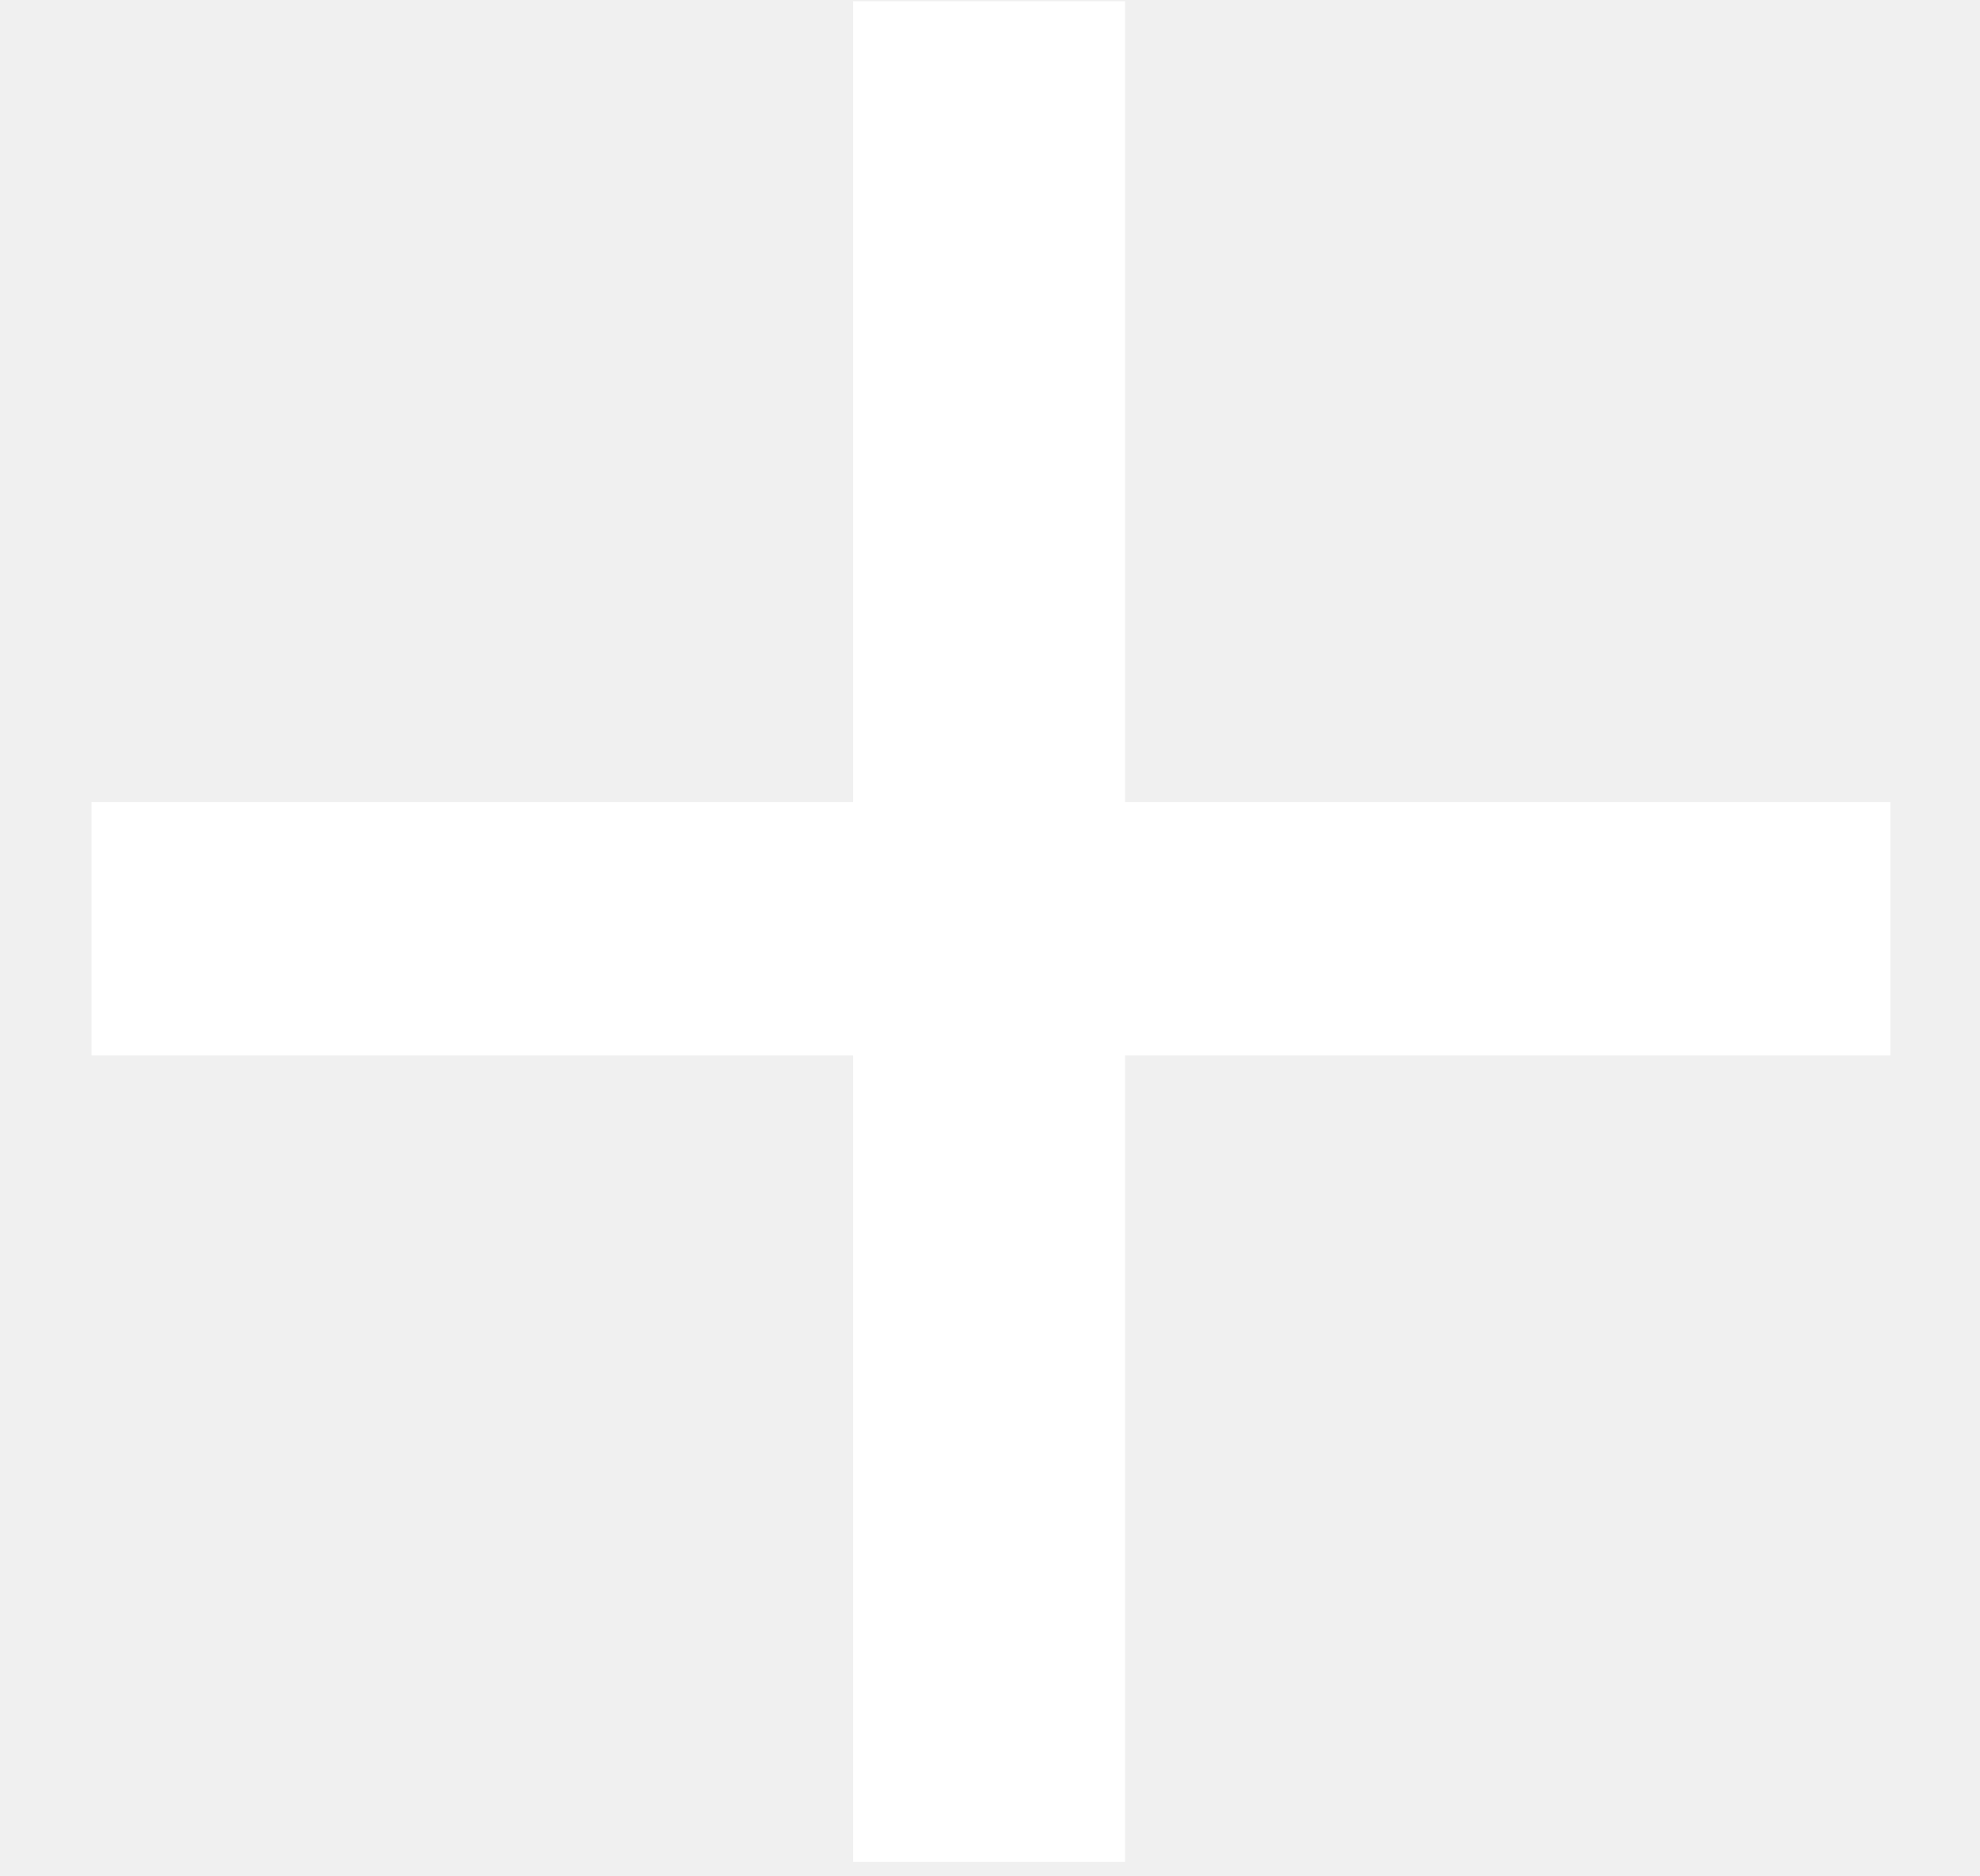
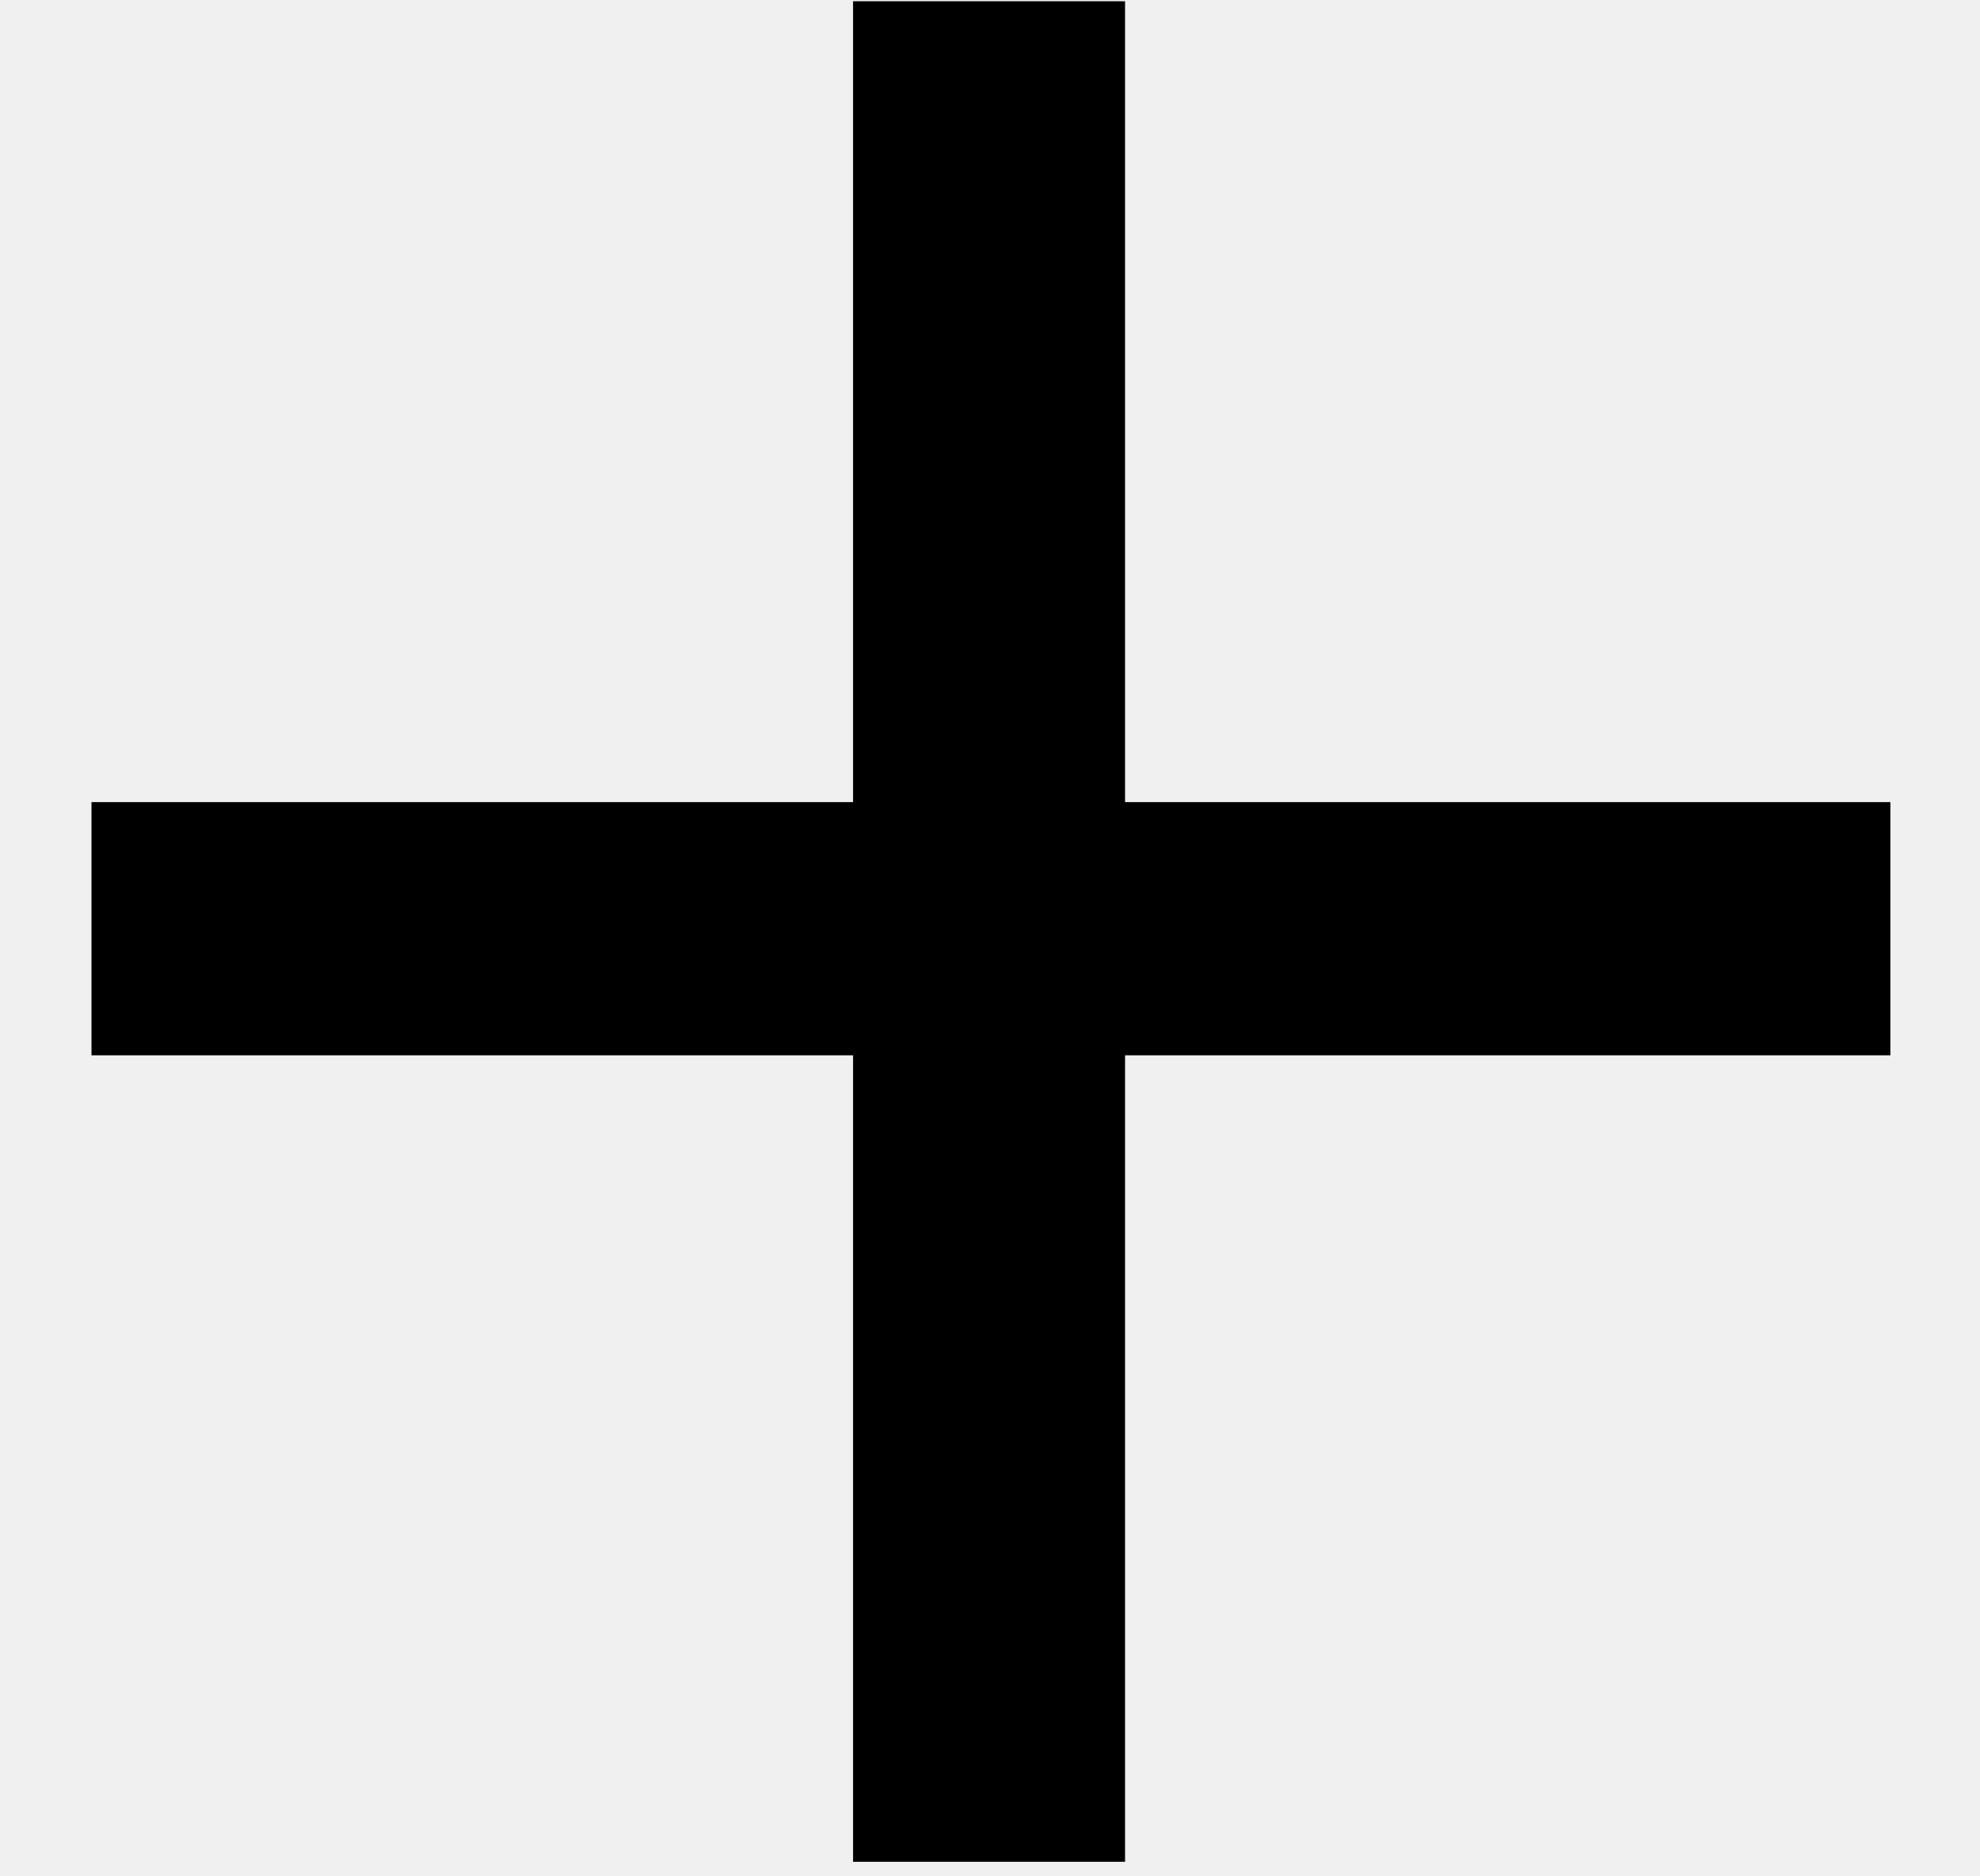
<svg xmlns="http://www.w3.org/2000/svg" width="19" height="18" viewBox="0 0 19 18">
-   <path fill="#FFF" d="M21.796 28.868L21.796 21.128 29.14 21.128 29.14 18.698 21.796 18.698 21.796 11.012 19.186 11.012 19.186 18.698 11.878 18.698 11.878 21.128 19.186 21.128 19.186 28.868z" transform="translate(-11 -11)" />
+   <path fill="currentColor" d="M21.796 28.868L21.796 21.128 29.14 21.128 29.14 18.698 21.796 18.698 21.796 11.012 19.186 11.012 19.186 18.698 11.878 18.698 11.878 21.128 19.186 21.128 19.186 28.868z" transform="translate(-11 -11)" />
</svg>
